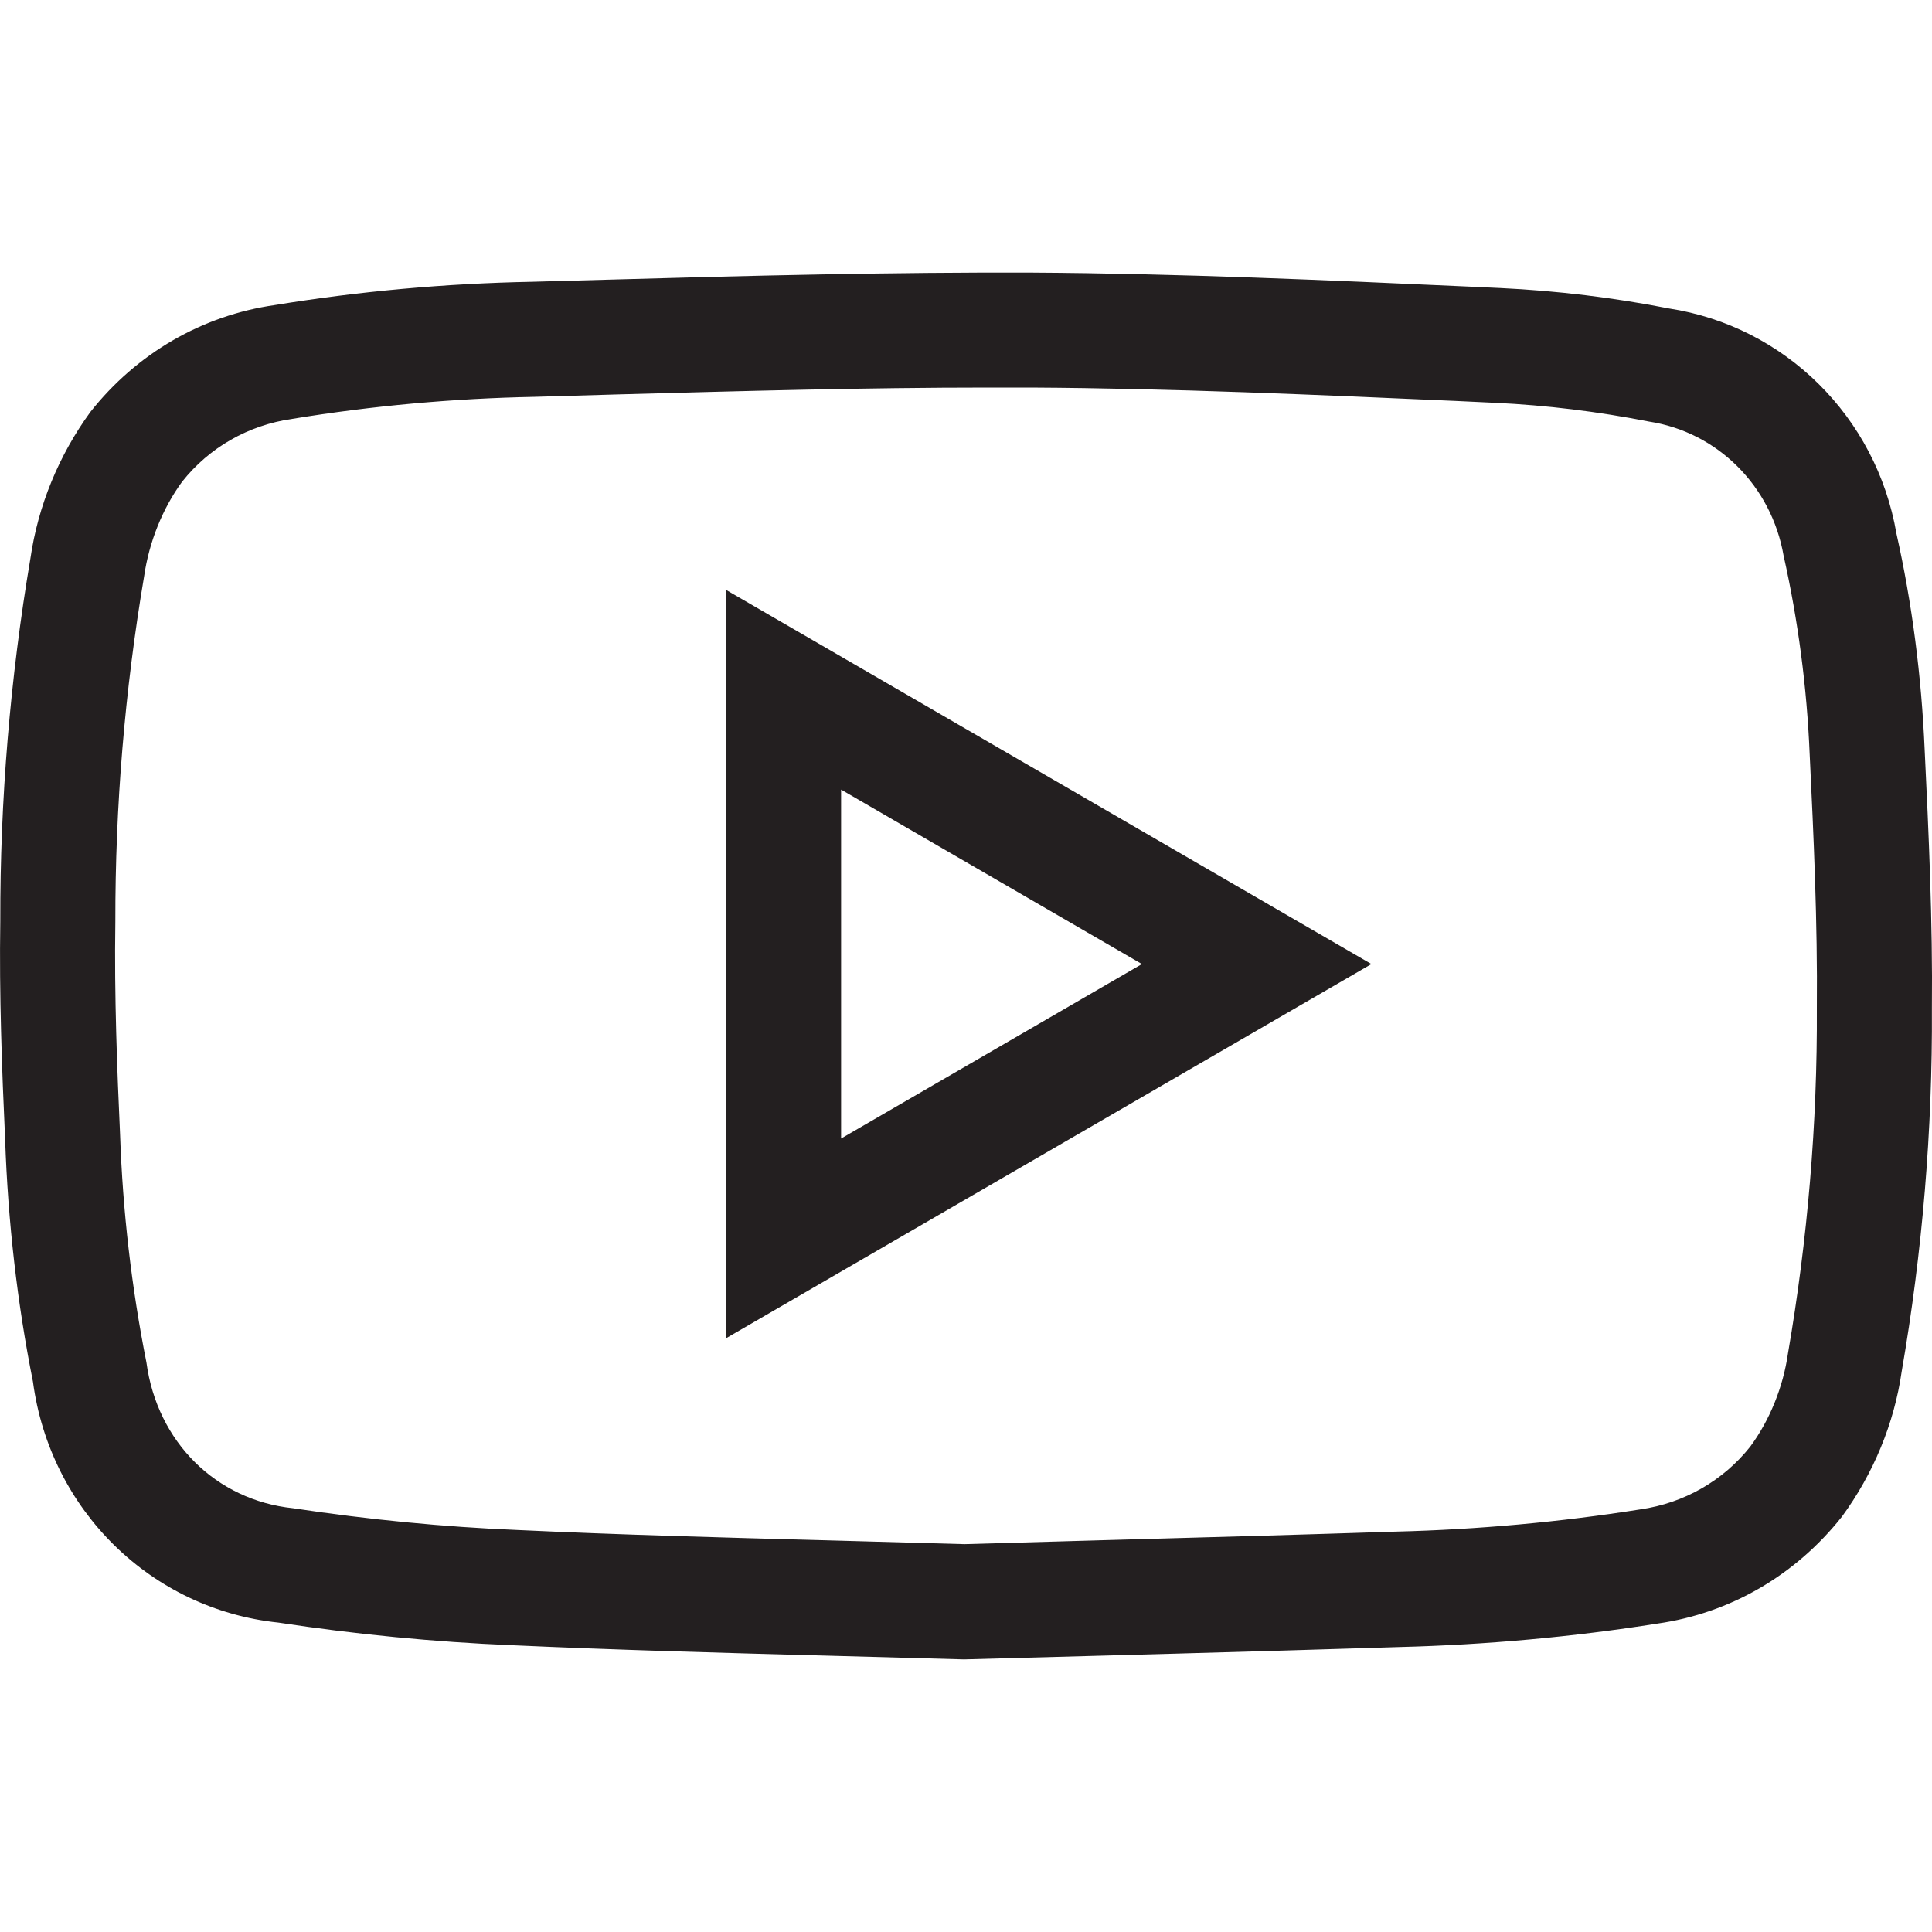
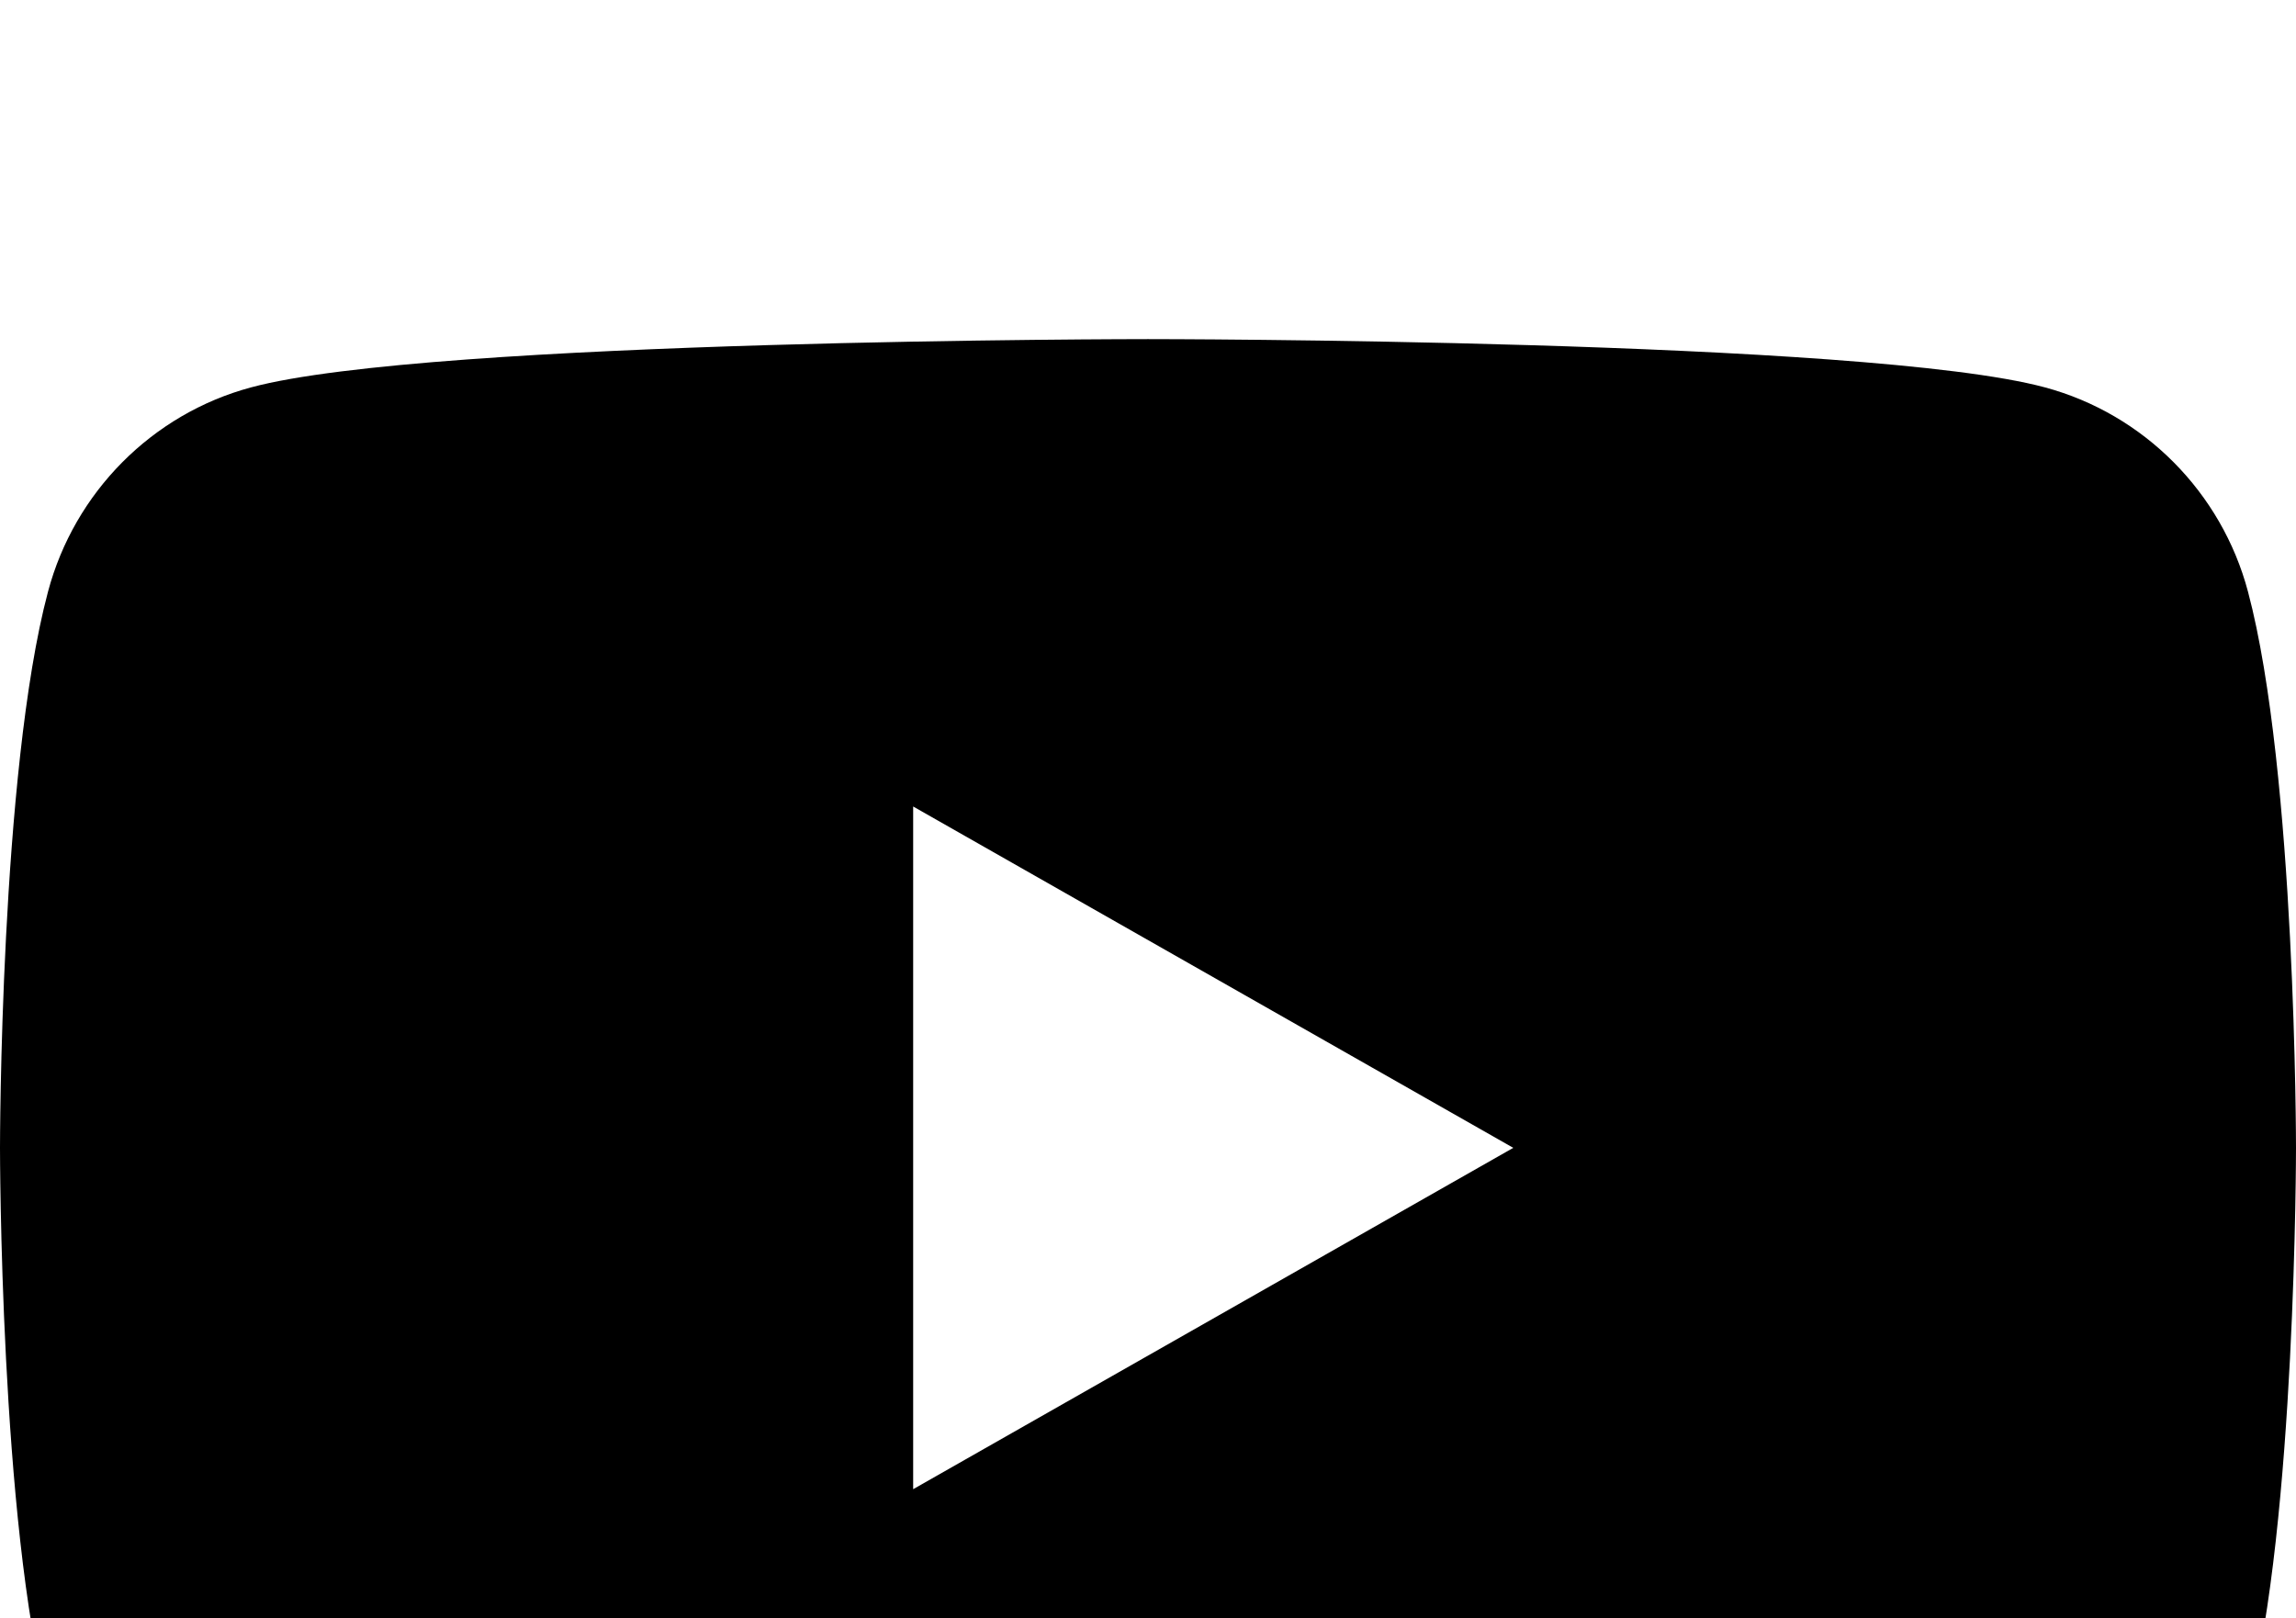
- <svg xmlns="http://www.w3.org/2000/svg" version="1.1" x="0px" y="0px" width="20px" height="20px" viewBox="0 0 20 20" xml:space="preserve">
-   <g fill="#231f20" class="fill-1">
-     <path d="M19.924,7.76c-0.033-0.764-0.131-1.519-0.292-2.236c-0.208-1.21-1.157-2.147-2.356-2.331c-0.57-0.112-1.156-0.183-1.742-0.211L15.21,2.967C13.73,2.9,12.199,2.831,10.681,2.822C9.242,2.817,7.769,2.853,6.263,2.896L5.505,2.917c-0.891,0.017-1.787,0.098-2.66,0.241C2.094,3.265,1.417,3.656,0.936,4.264C0.608,4.714,0.393,5.239,0.315,5.78C0.105,7.019,0,8.283,0.003,9.532c-0.012,0.768,0.017,1.542,0.05,2.262c0.029,0.854,0.126,1.7,0.288,2.509c0.177,1.331,1.224,2.356,2.541,2.494c0.803,0.122,1.616,0.201,2.413,0.234c1.075,0.049,2.167,0.079,3.222,0.107l1.461,0.04h0.003l2.062-0.056c0.819-0.023,1.634-0.046,2.446-0.072c0.899-0.023,1.798-0.105,2.67-0.243c0.751-0.107,1.427-0.499,1.908-1.106c0.328-0.448,0.542-0.967,0.619-1.502c0.215-1.239,0.32-2.504,0.313-3.756C20.008,9.546,19.966,8.626,19.924,7.76z M18.808,10.438c0.006,1.189-0.095,2.39-0.299,3.573c-0.05,0.349-0.19,0.693-0.391,0.965c-0.281,0.353-0.684,0.584-1.137,0.649c-0.835,0.132-1.685,0.209-2.527,0.23c-0.951,0.031-1.901,0.058-2.857,0.084l-1.613,0.046l-1.437-0.04c-1.048-0.028-2.132-0.057-3.2-0.107c-0.748-0.031-1.525-0.106-2.314-0.225c-0.797-0.083-1.406-0.686-1.517-1.508c-0.154-0.774-0.246-1.567-0.273-2.361c-0.03-0.659-0.061-1.427-0.049-2.206C1.192,8.351,1.291,7.15,1.492,5.965c0.051-0.354,0.191-0.702,0.393-0.978c0.281-0.355,0.685-0.586,1.141-0.651c0.829-0.136,1.672-0.212,2.508-0.228l0.896-0.026c1.245-0.034,2.531-0.07,3.797-0.07l0.448,0c1.46,0.008,2.957,0.075,4.404,0.139l0.401,0.019c0.528,0.025,1.06,0.09,1.59,0.194c0.709,0.109,1.268,0.665,1.394,1.389c0.15,0.669,0.241,1.361,0.27,2.059C18.775,8.656,18.816,9.553,18.808,10.438z" />
-     <path class="st0" d="M7.515,13.854l6.682-3.874L7.515,6.106V13.854z M11.821,9.98l-3.114,1.806V8.174L11.821,9.98z" />
-   </g>
-   <g fill="none" class="fill-2">
-     <path d="M18.733,7.813c-0.029-0.698-0.12-1.39-0.27-2.059c-0.125-0.724-0.685-1.28-1.394-1.389c-0.53-0.104-1.063-0.169-1.59-0.194l-0.401-0.019c-1.447-0.065-2.944-0.132-4.404-0.139l-0.448,0c-1.266,0-2.552,0.036-3.797,0.07L5.533,4.109C4.697,4.125,3.854,4.201,3.025,4.337c-0.456,0.065-0.86,0.296-1.141,0.651C1.684,5.263,1.543,5.611,1.492,5.965c-0.201,1.185-0.3,2.386-0.298,3.574c-0.012,0.779,0.019,1.548,0.049,2.206c0.027,0.794,0.119,1.588,0.273,2.361c0.111,0.822,0.72,1.425,1.517,1.508c0.789,0.119,1.566,0.194,2.314,0.225c1.068,0.05,2.152,0.079,3.2,0.107l1.437,0.04l1.613-0.046c0.956-0.026,1.906-0.053,2.857-0.084c0.842-0.02,1.691-0.097,2.527-0.23c0.453-0.066,0.857-0.296,1.137-0.649c0.201-0.272,0.34-0.616,0.391-0.965c0.204-1.183,0.305-2.384,0.299-3.573C18.816,9.553,18.775,8.656,18.733,7.813z M7.515,13.854V6.106l6.682,3.874L7.515,13.854z" />
-   </g>
+ <svg xmlns="http://www.w3.org/2000/svg">
+   <path d="M31.331,8.248c-.368-1.386-1.452-2.477-2.829-2.848-2.496-.673-12.502-.673-12.502-.673,0,0-10.007,0-12.502,.673-1.377,.37-2.461,1.462-2.829,2.848-.669,2.512-.669,7.752-.669,7.752,0,0,0,5.241,.669,7.752,.368,1.386,1.452,2.477,2.829,2.847,2.496,.673,12.502,.673,12.502,.673,0,0,10.007,0,12.502-.673,1.377-.37,2.461-1.462,2.829-2.847,.669-2.512,.669-7.752,.669-7.752,0,0,0-5.24-.669-7.752ZM12.727,20.758V11.242l8.364,4.758-8.364,4.758Z" />
</svg>
